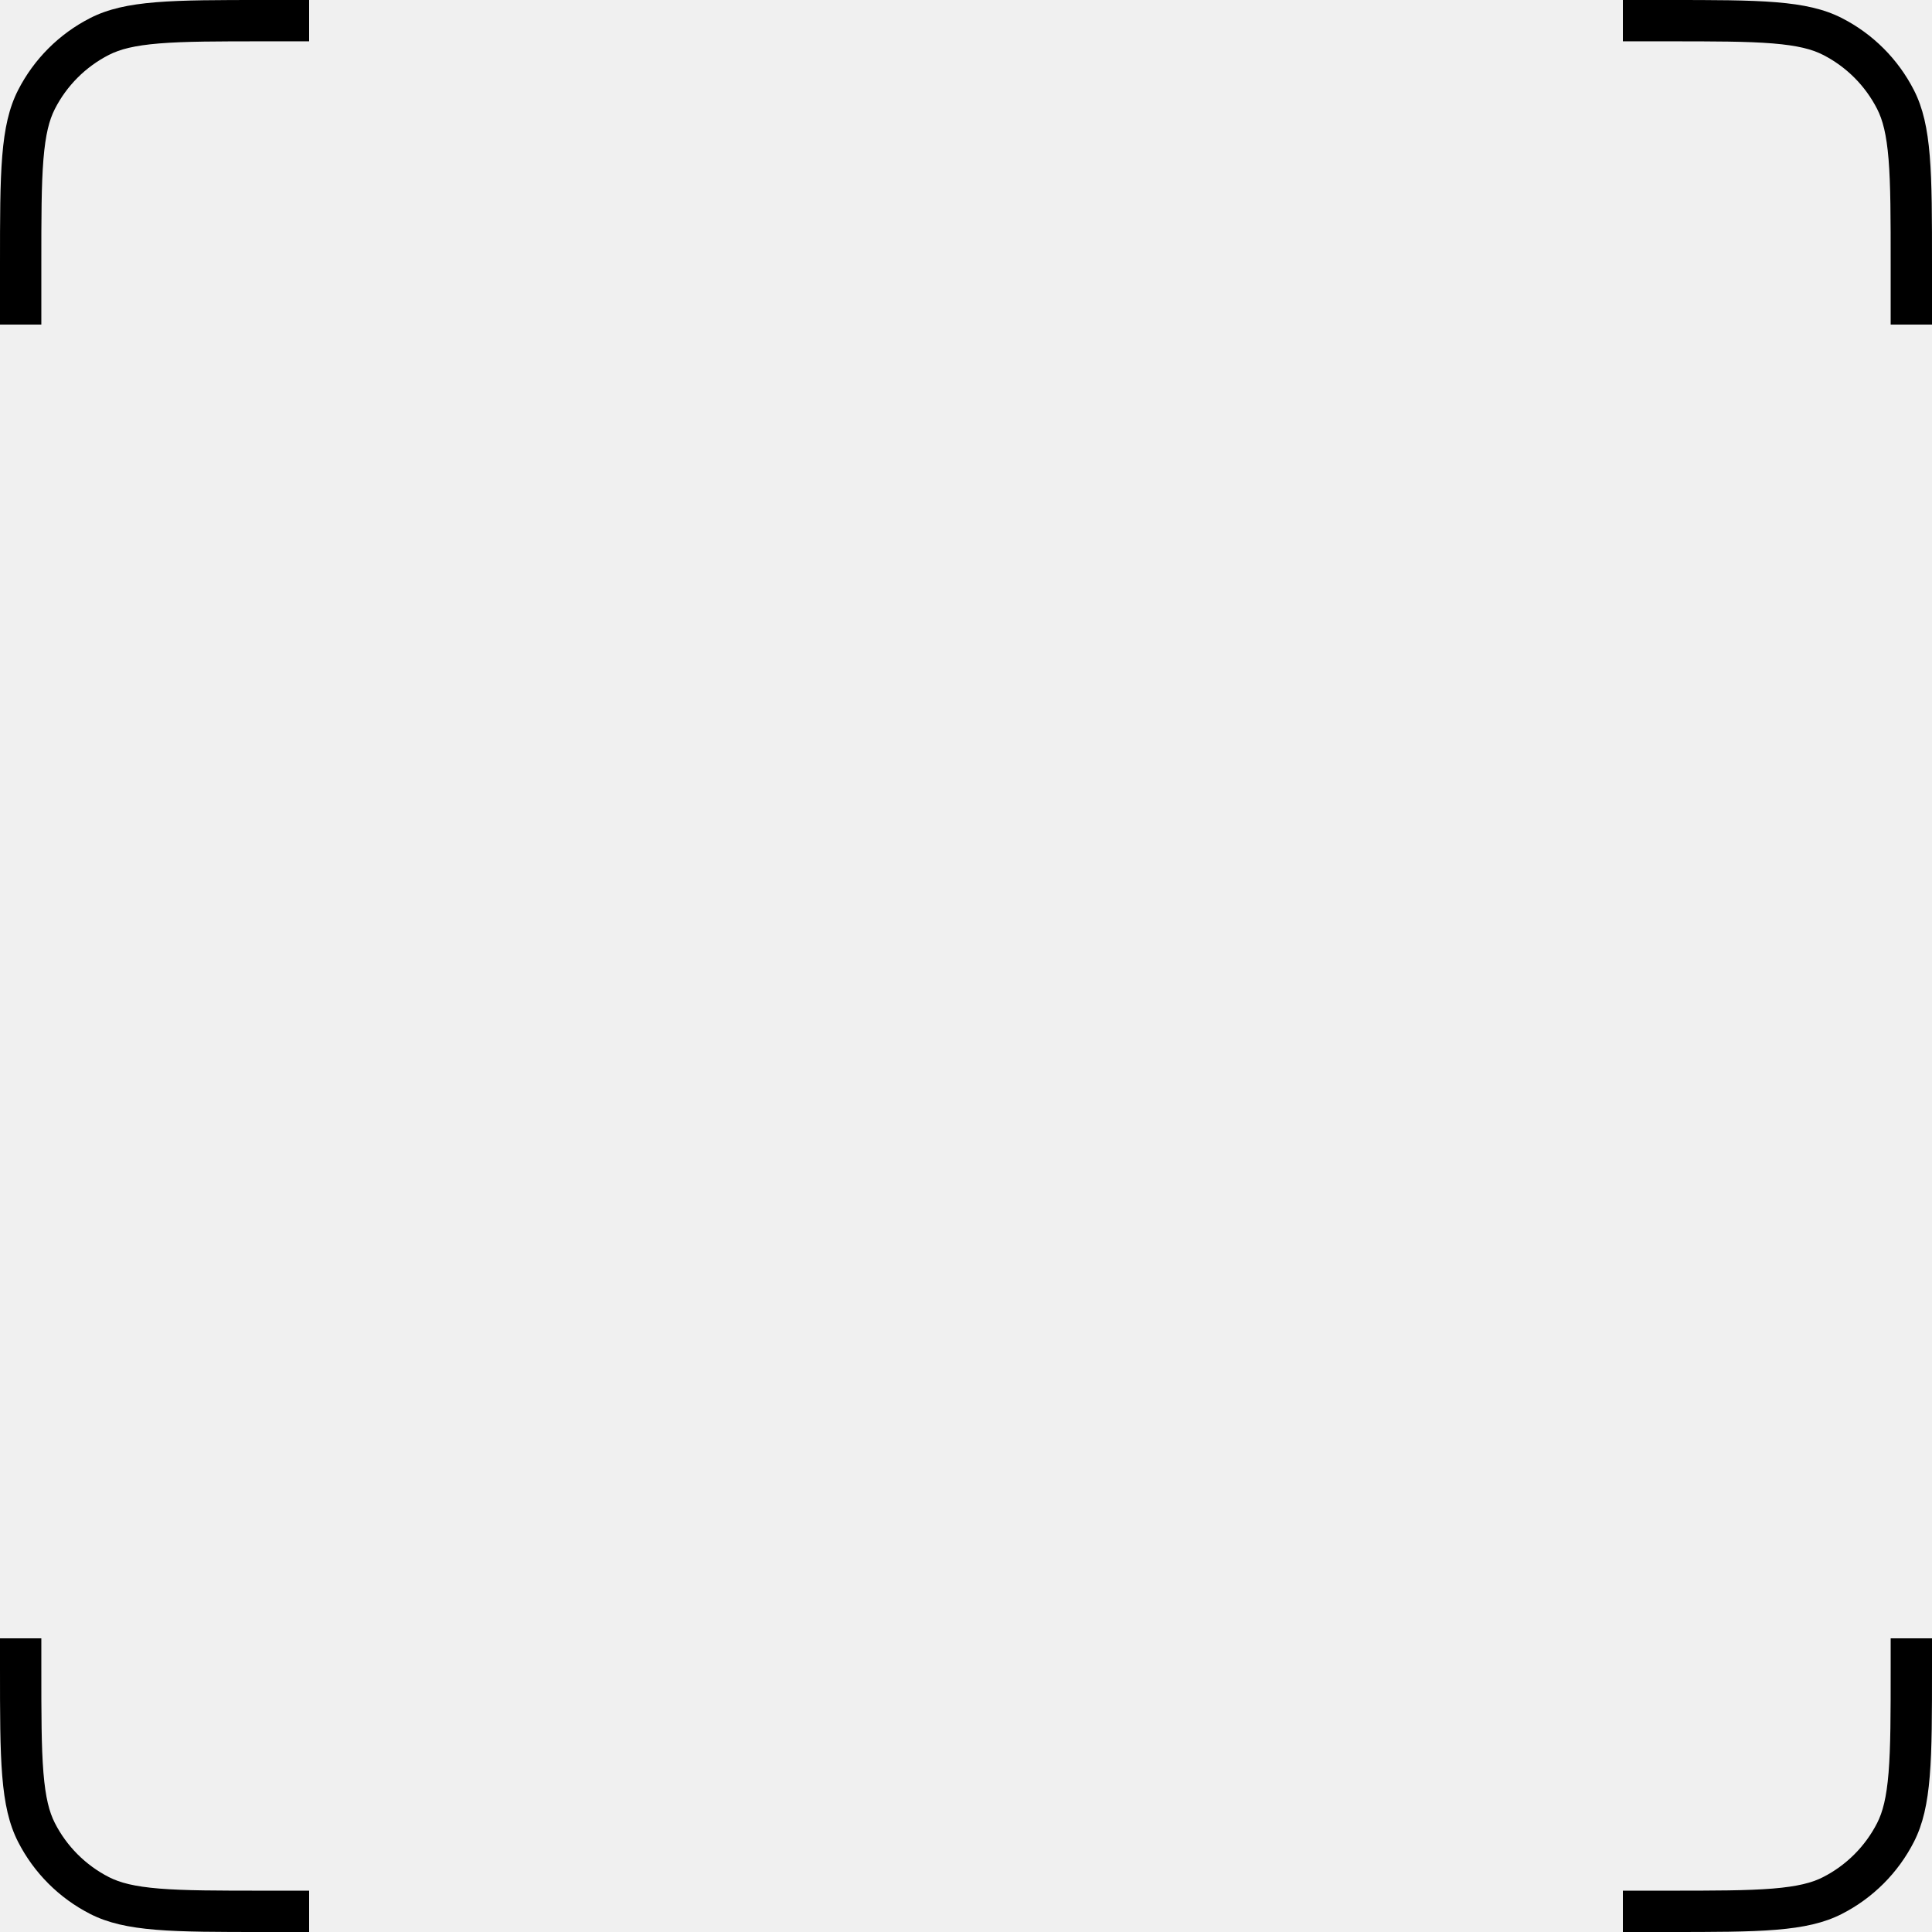
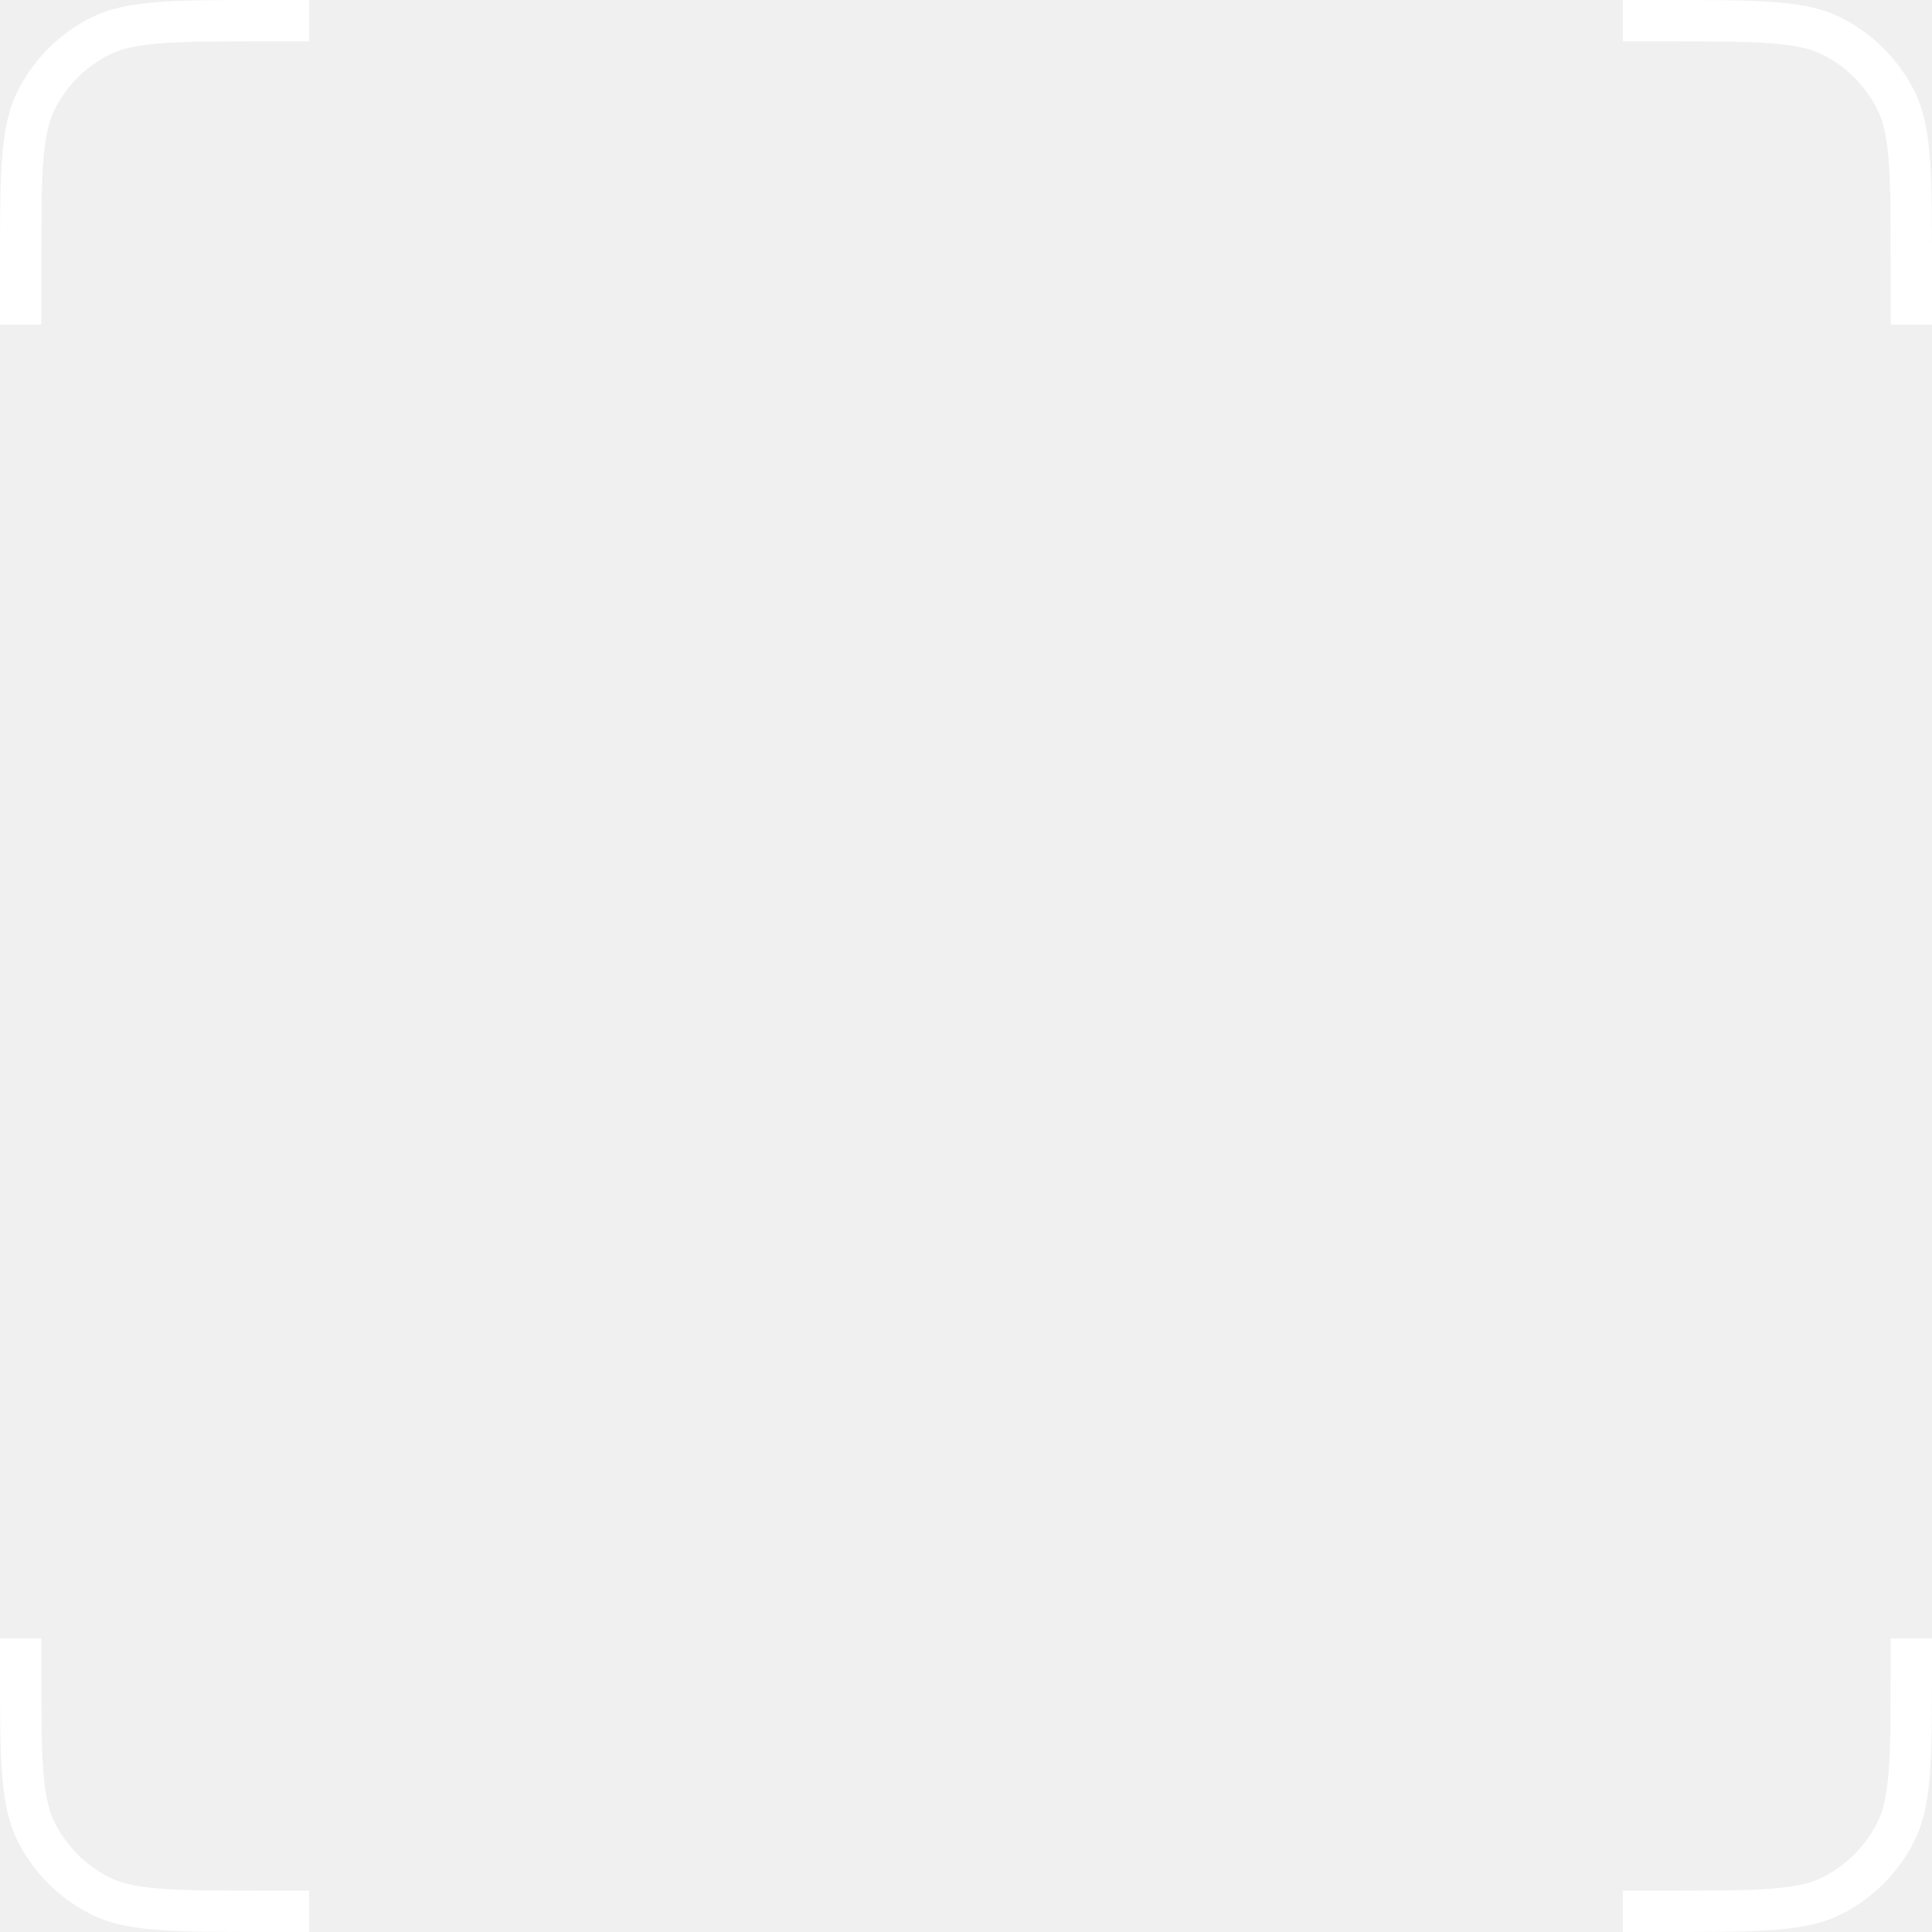
<svg xmlns="http://www.w3.org/2000/svg" width="240" height="240" viewBox="0 0 240 240" fill="none">
-   <path fill-rule="evenodd" clip-rule="evenodd" d="M38.4 0H32.856C21.355 0 15.605 0 11.212 2.238C7.348 4.207 4.207 7.348 2.238 11.212C0 15.605 0 21.355 0 32.856V40.318H5.134V32.856C5.134 27.021 5.138 22.953 5.396 19.787C5.65 16.68 6.123 14.895 6.812 13.543C8.289 10.645 10.645 8.289 13.543 6.812C14.895 6.123 16.68 5.65 19.787 5.396C22.953 5.138 27.021 5.134 32.856 5.134H38.4V0ZM201.6 5.134V0H207.144C218.645 0 224.395 0 228.788 2.238C232.652 4.207 235.793 7.348 237.762 11.212C240 15.605 240 21.355 240 32.856V40.318H234.866V32.856C234.866 27.021 234.862 22.953 234.604 19.787C234.35 16.68 233.877 14.895 233.188 13.543C231.711 10.645 229.355 8.289 226.457 6.812C225.105 6.123 223.32 5.65 220.214 5.396C217.047 5.138 212.979 5.134 207.144 5.134H201.6ZM201.6 234.866H207.144C212.979 234.866 217.047 234.862 220.214 234.604C223.32 234.35 225.105 233.877 226.457 233.188C229.355 231.711 231.711 229.355 233.188 226.457C233.877 225.105 234.35 223.32 234.604 220.214C234.862 217.047 234.866 212.979 234.866 207.144V203.518H240V207.144C240 218.645 240 224.395 237.762 228.788C235.793 232.652 232.652 235.793 228.788 237.762C224.395 240 218.645 240 207.144 240H201.6V234.866ZM5.134 203.518V207.144C5.134 212.979 5.138 217.047 5.396 220.214C5.65 223.32 6.123 225.105 6.812 226.457C8.289 229.355 10.645 231.711 13.543 233.188C14.895 233.877 16.68 234.35 19.787 234.604C22.953 234.862 27.021 234.866 32.856 234.866H38.4V240H32.856C21.355 240 15.605 240 11.212 237.762C7.348 235.793 4.207 232.652 2.238 228.788C0 224.395 0 218.645 0 207.144V203.518H5.134Z" fill="currentColor" />
+   <path fill-rule="evenodd" clip-rule="evenodd" d="M38.4 0H32.856C21.355 0 15.605 0 11.212 2.238C7.348 4.207 4.207 7.348 2.238 11.212C0 15.605 0 21.355 0 32.856V40.318H5.134V32.856C5.134 27.021 5.138 22.953 5.396 19.787C5.65 16.68 6.123 14.895 6.812 13.543C8.289 10.645 10.645 8.289 13.543 6.812C14.895 6.123 16.68 5.65 19.787 5.396C22.953 5.138 27.021 5.134 32.856 5.134H38.4V0ZM201.6 5.134V0H207.144C218.645 0 224.395 0 228.788 2.238C232.652 4.207 235.793 7.348 237.762 11.212C240 15.605 240 21.355 240 32.856V40.318H234.866V32.856C234.866 27.021 234.862 22.953 234.604 19.787C234.35 16.68 233.877 14.895 233.188 13.543C231.711 10.645 229.355 8.289 226.457 6.812C225.105 6.123 223.32 5.65 220.214 5.396C217.047 5.138 212.979 5.134 207.144 5.134H201.6ZM201.6 234.866H207.144C212.979 234.866 217.047 234.862 220.214 234.604C223.32 234.35 225.105 233.877 226.457 233.188C229.355 231.711 231.711 229.355 233.188 226.457C233.877 225.105 234.35 223.32 234.604 220.214C234.862 217.047 234.866 212.979 234.866 207.144V203.518H240V207.144C240 218.645 240 224.395 237.762 228.788C235.793 232.652 232.652 235.793 228.788 237.762C224.395 240 218.645 240 207.144 240H201.6V234.866ZM5.134 203.518V207.144C5.134 212.979 5.138 217.047 5.396 220.214C5.65 223.32 6.123 225.105 6.812 226.457C8.289 229.355 10.645 231.711 13.543 233.188C14.895 233.877 16.68 234.35 19.787 234.604C22.953 234.862 27.021 234.866 32.856 234.866H38.4V240H32.856C21.355 240 15.605 240 11.212 237.762C7.348 235.793 4.207 232.652 2.238 228.788C0 224.395 0 218.645 0 207.144V203.518H5.134Z" fill="white" />
</svg>
